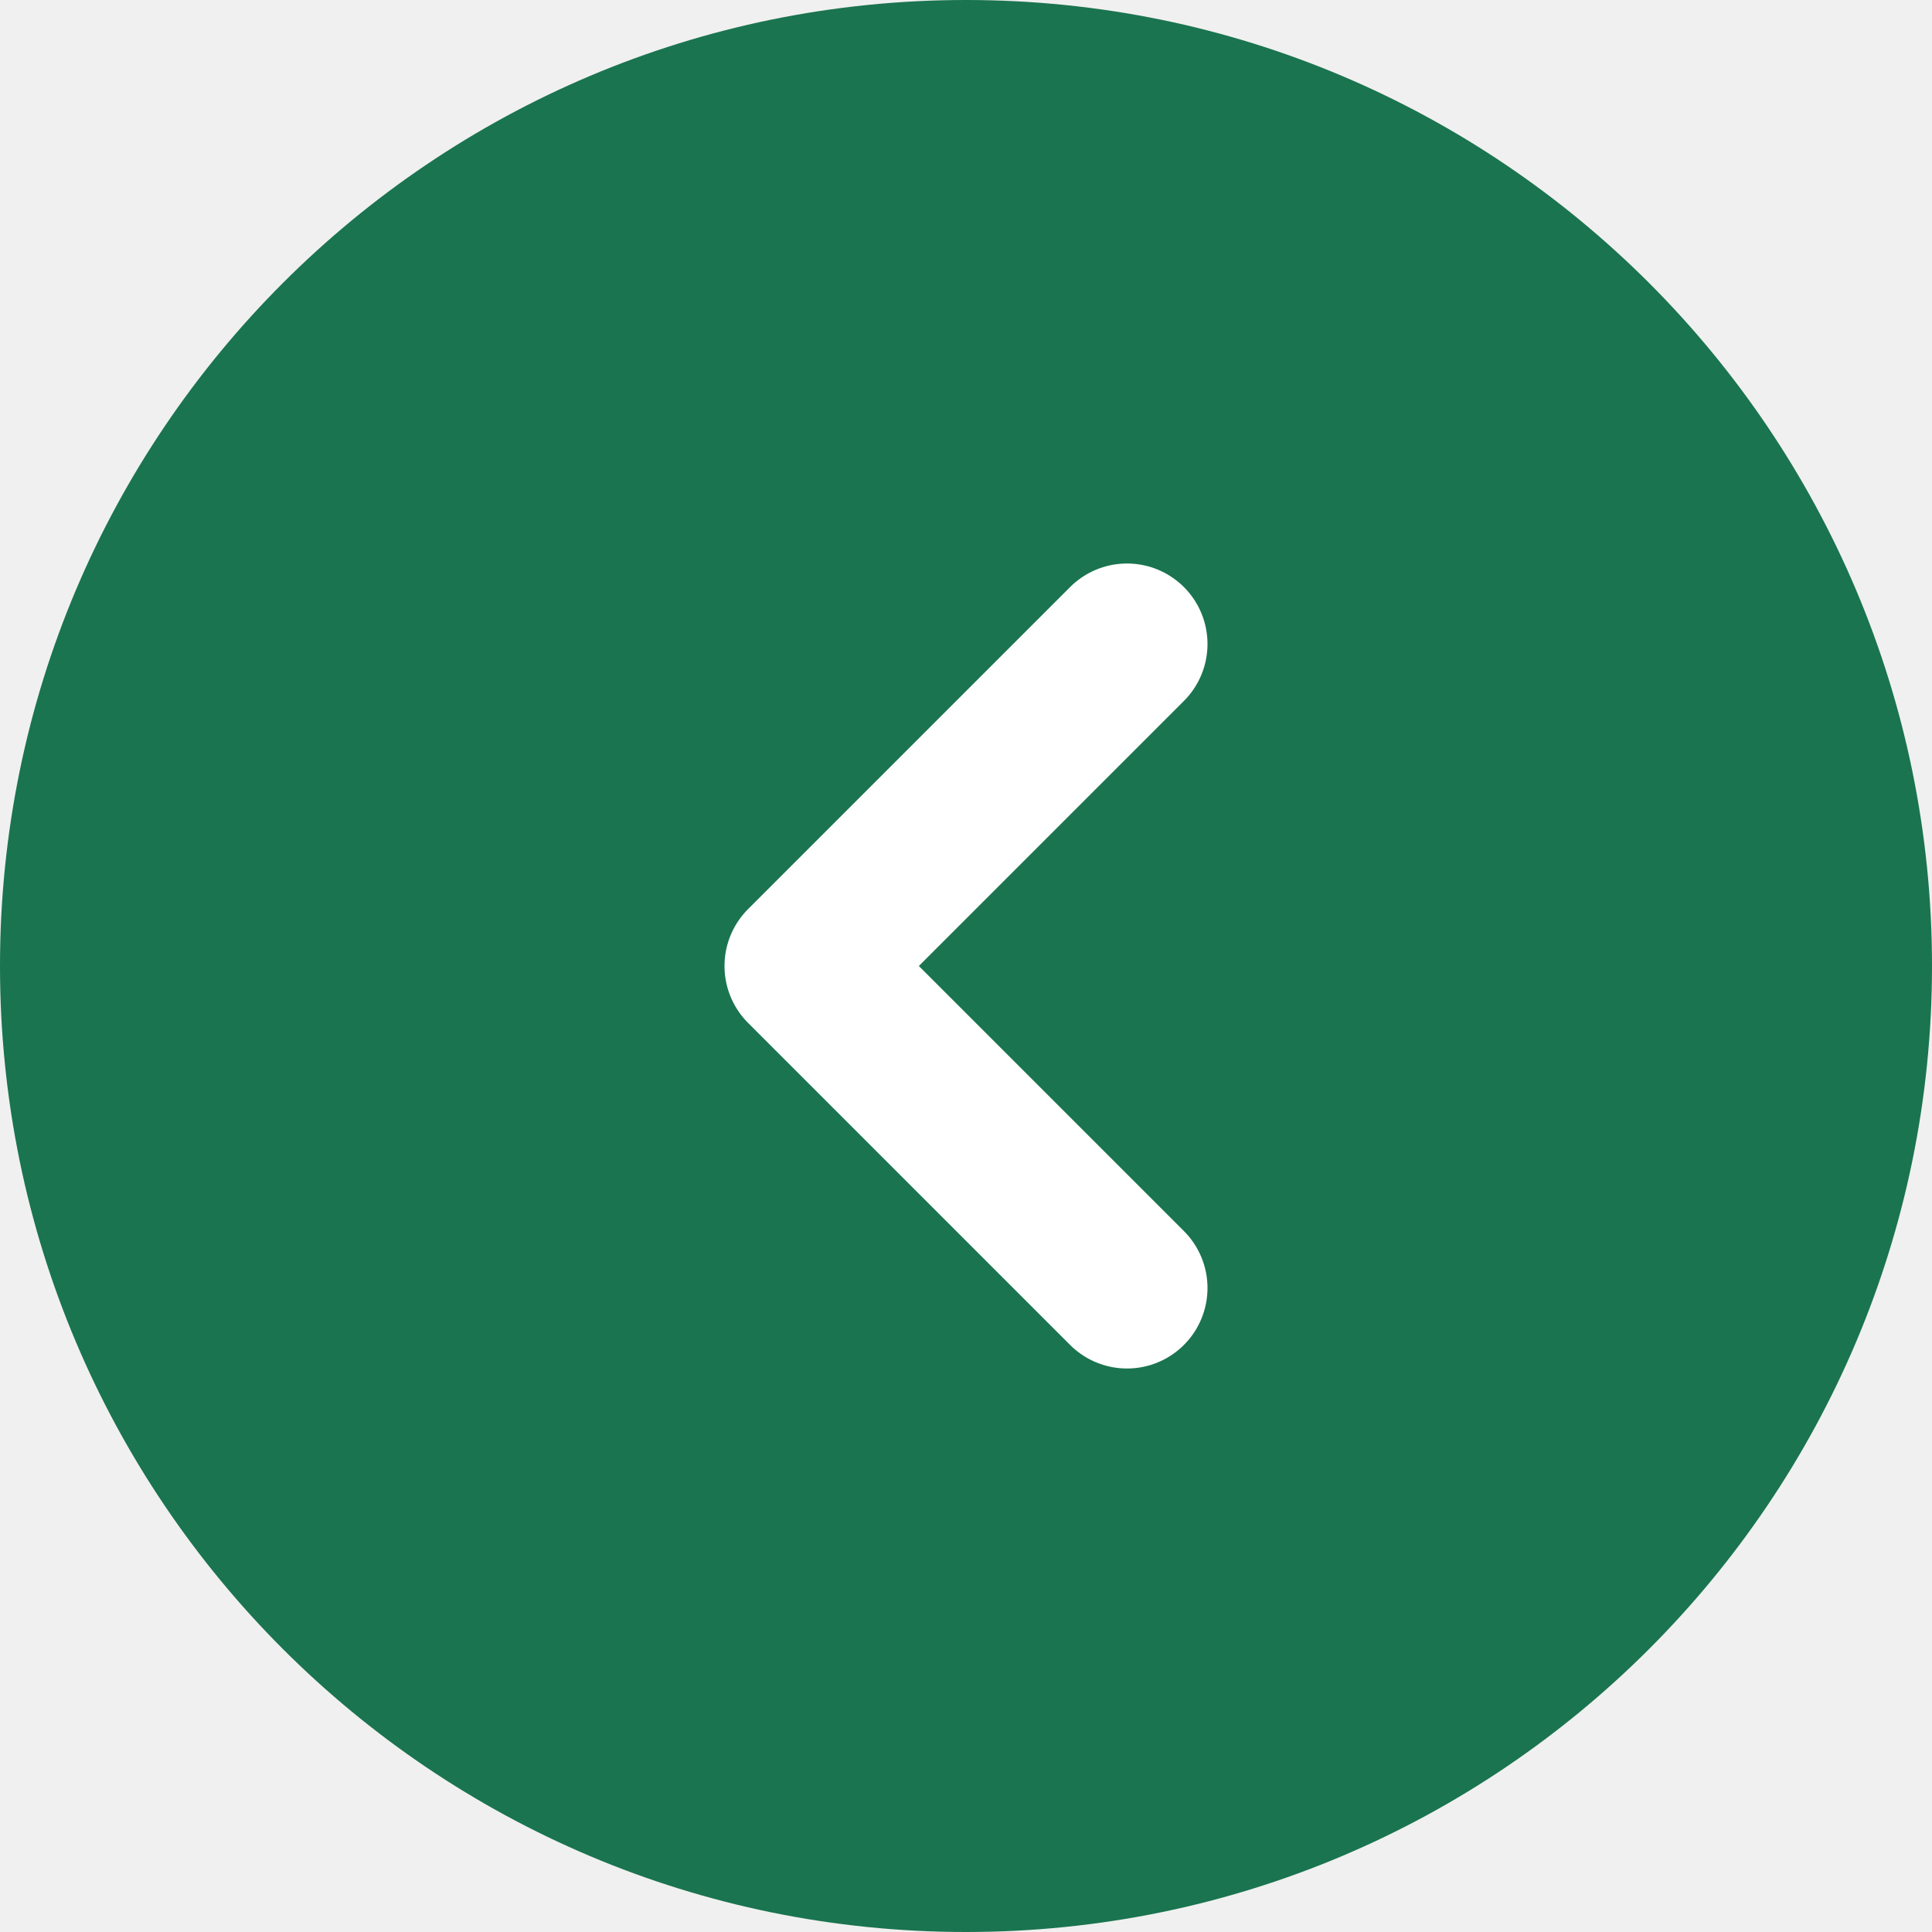
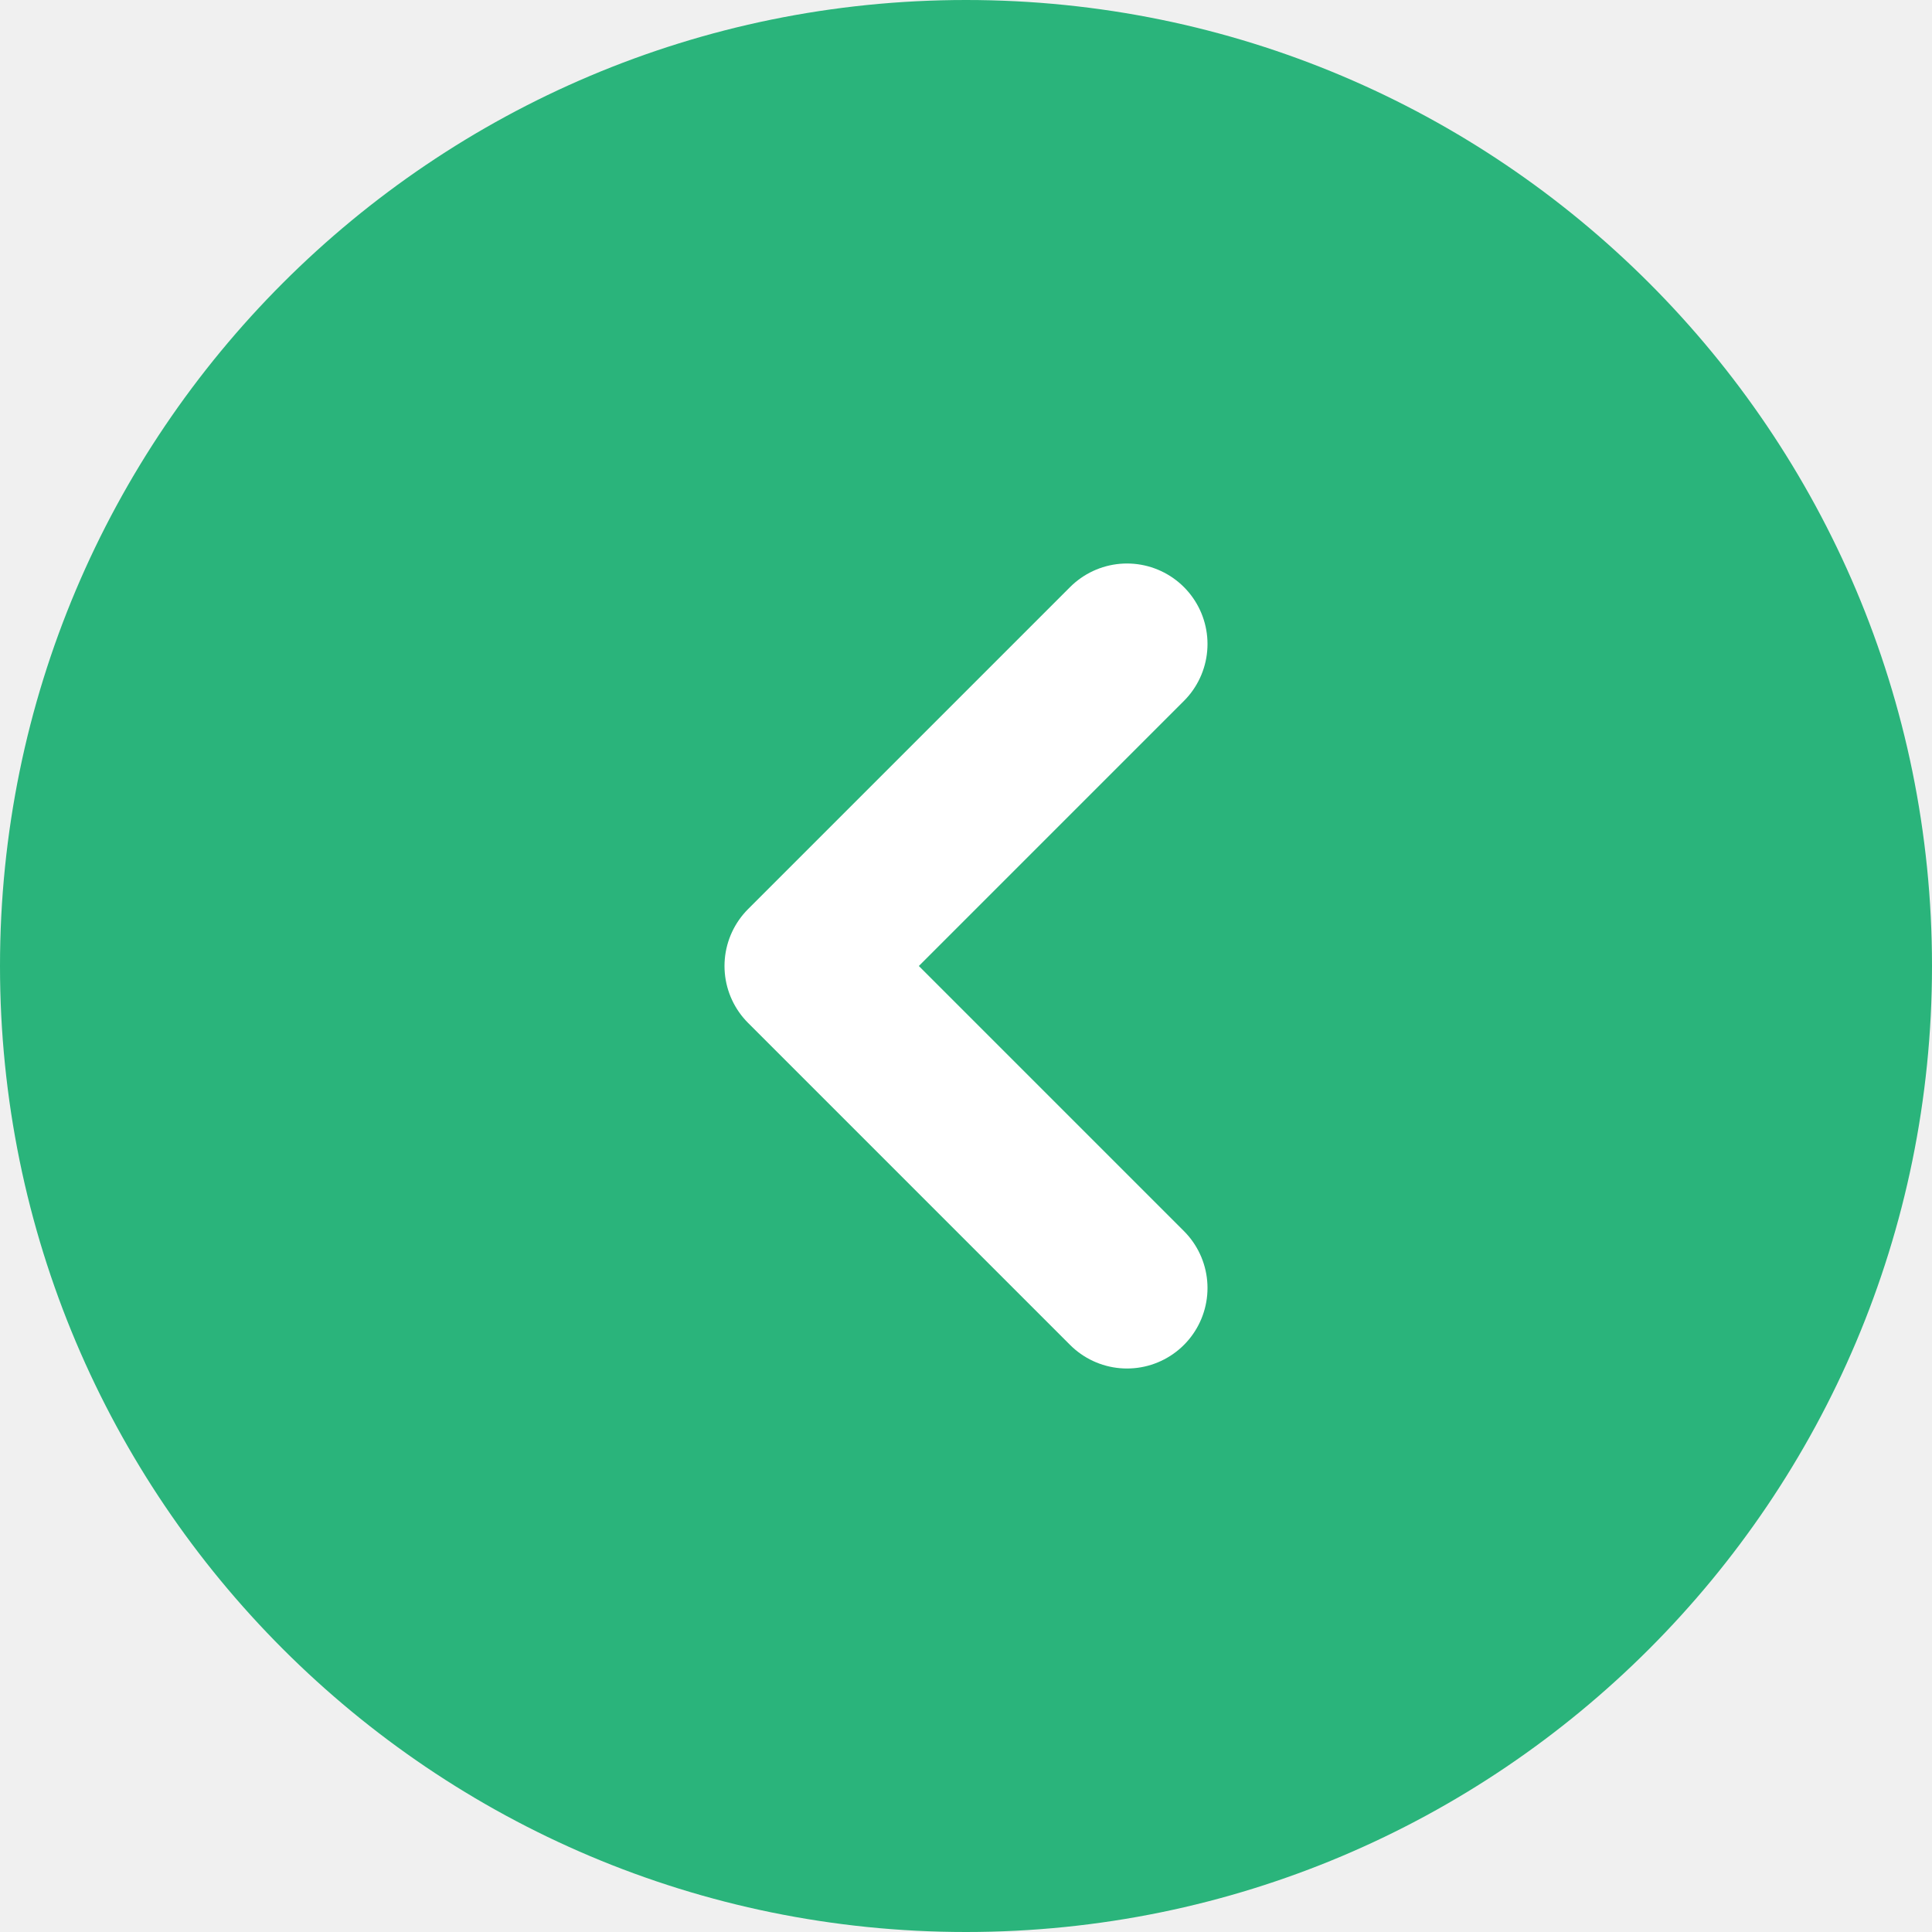
<svg xmlns="http://www.w3.org/2000/svg" width="24" height="24" viewBox="0 0 24 24" fill="none">
-   <rect width="24" height="24" rx="12" fill="#1A7450" />
+   <rect width="24" height="24" rx="12" fill="#2AB47B" />
  <path d="M14 8L10 12L14 16" stroke="white" stroke-width="2" stroke-linecap="round" stroke-linejoin="round" />
</svg>
